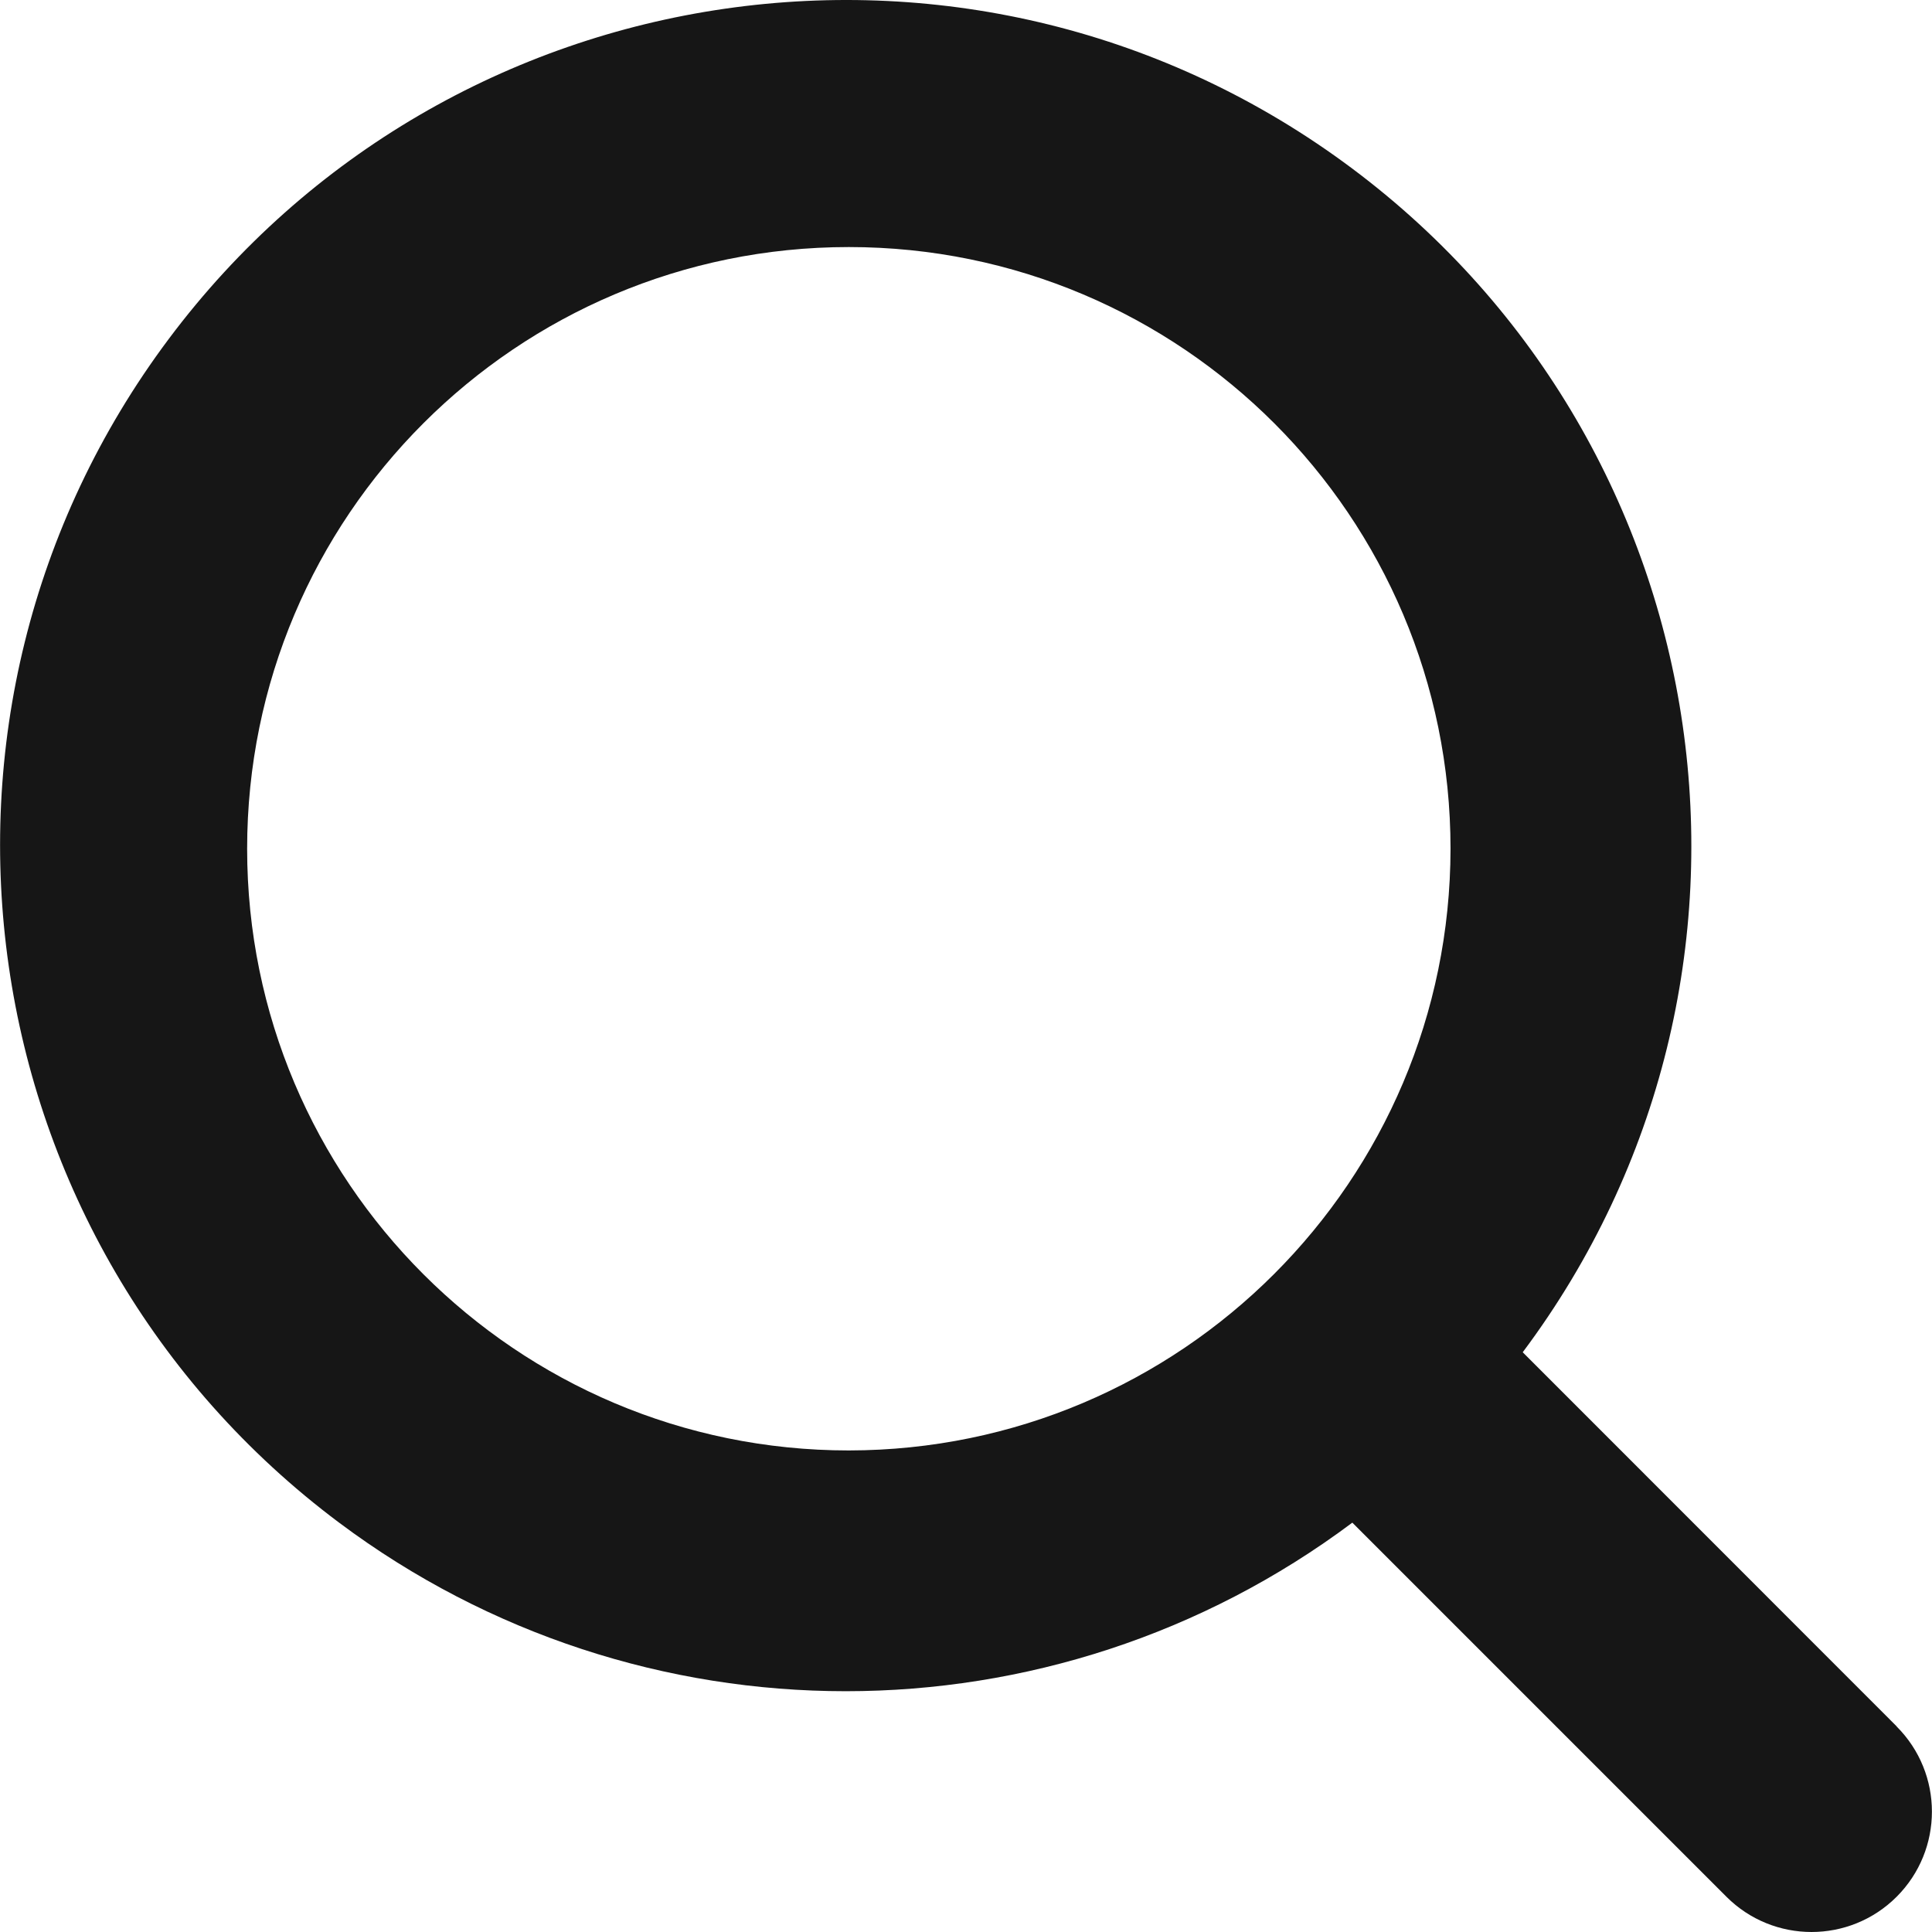
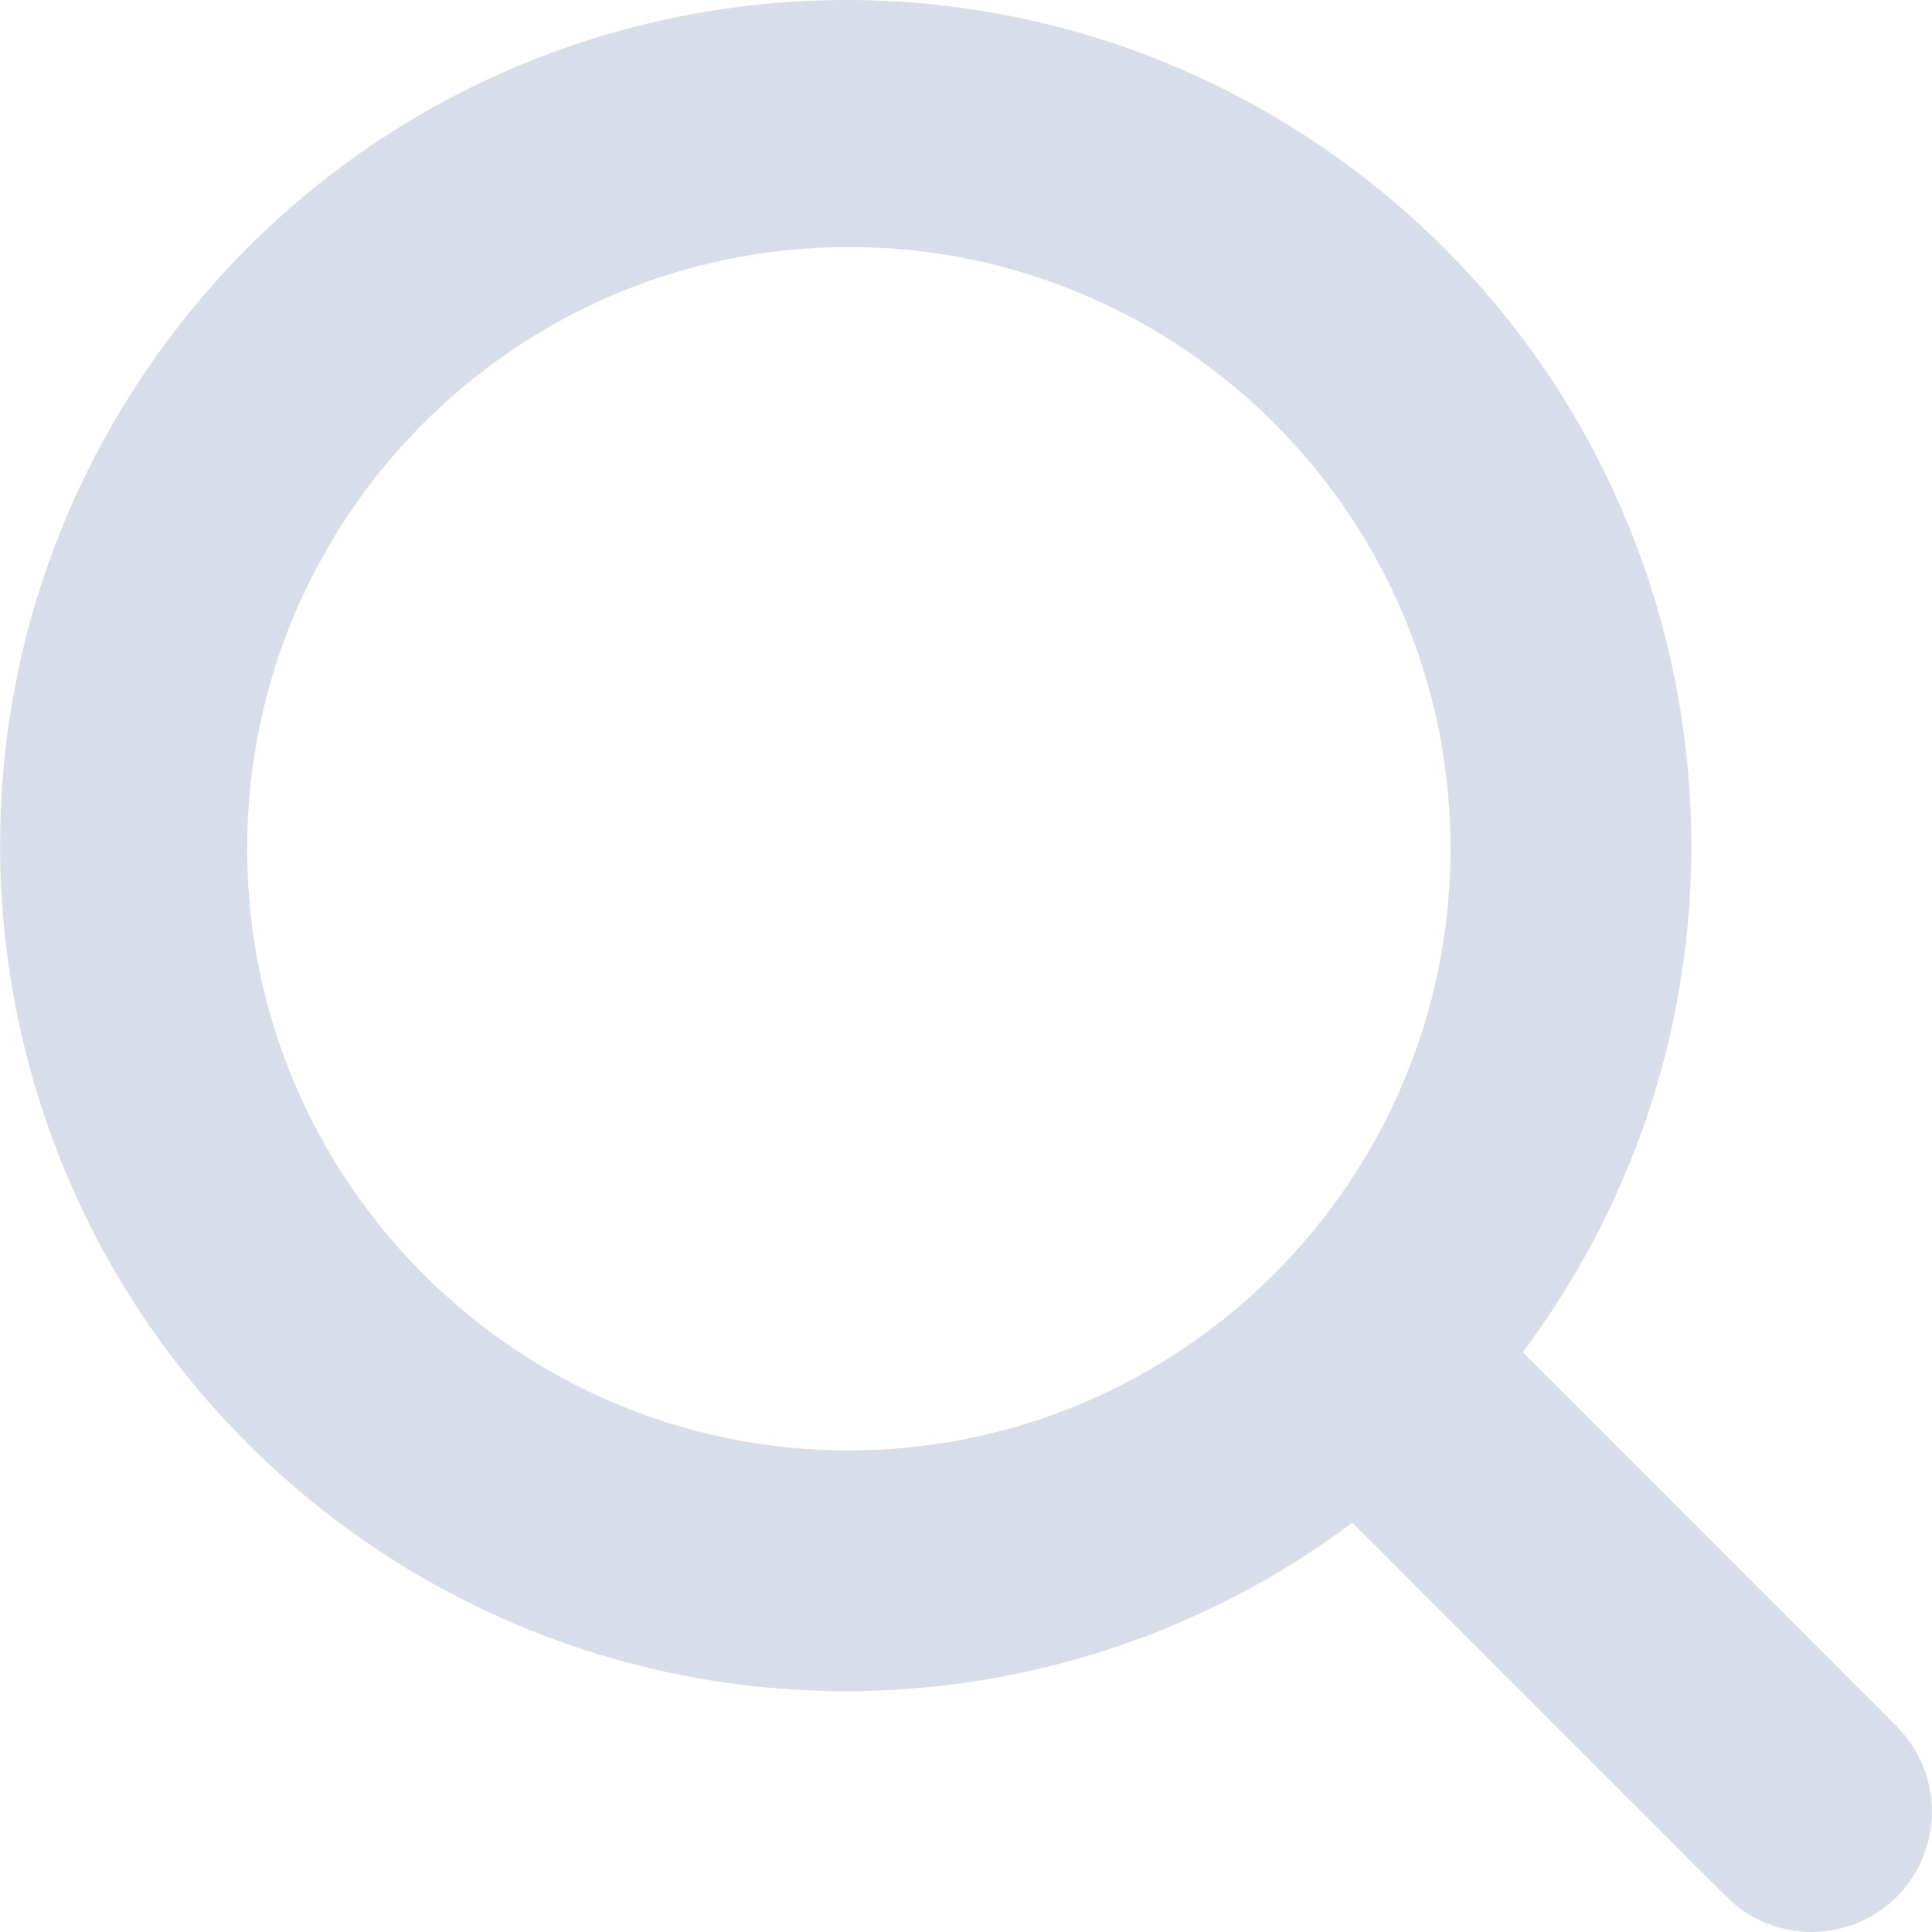
<svg xmlns="http://www.w3.org/2000/svg" version="1.1" id="Capa_1" x="0px" y="0px" viewBox="0 0 513.749 513.749" style="enable-background:new 0 0 513.749 513.749;" xml:space="preserve" fill="#161616" width="512" height="512">
-   <g>
+   <g style="fill:#D8DEE9">
    <path d="M504.352,459.061l-99.435-99.477c74.402-99.427,54.115-240.344-45.312-314.746S119.261-9.277,44.859,90.15   S-9.256,330.494,90.171,404.896c79.868,59.766,189.565,59.766,269.434,0l99.477,99.477c12.501,12.501,32.769,12.501,45.269,0   c12.501-12.501,12.501-32.769,0-45.269L504.352,459.061z M225.717,385.696c-88.366,0-160-71.634-160-160s71.634-160,160-160   s160,71.634,160,160C385.623,314.022,314.044,385.602,225.717,385.696z" />
  </g>
</svg>
